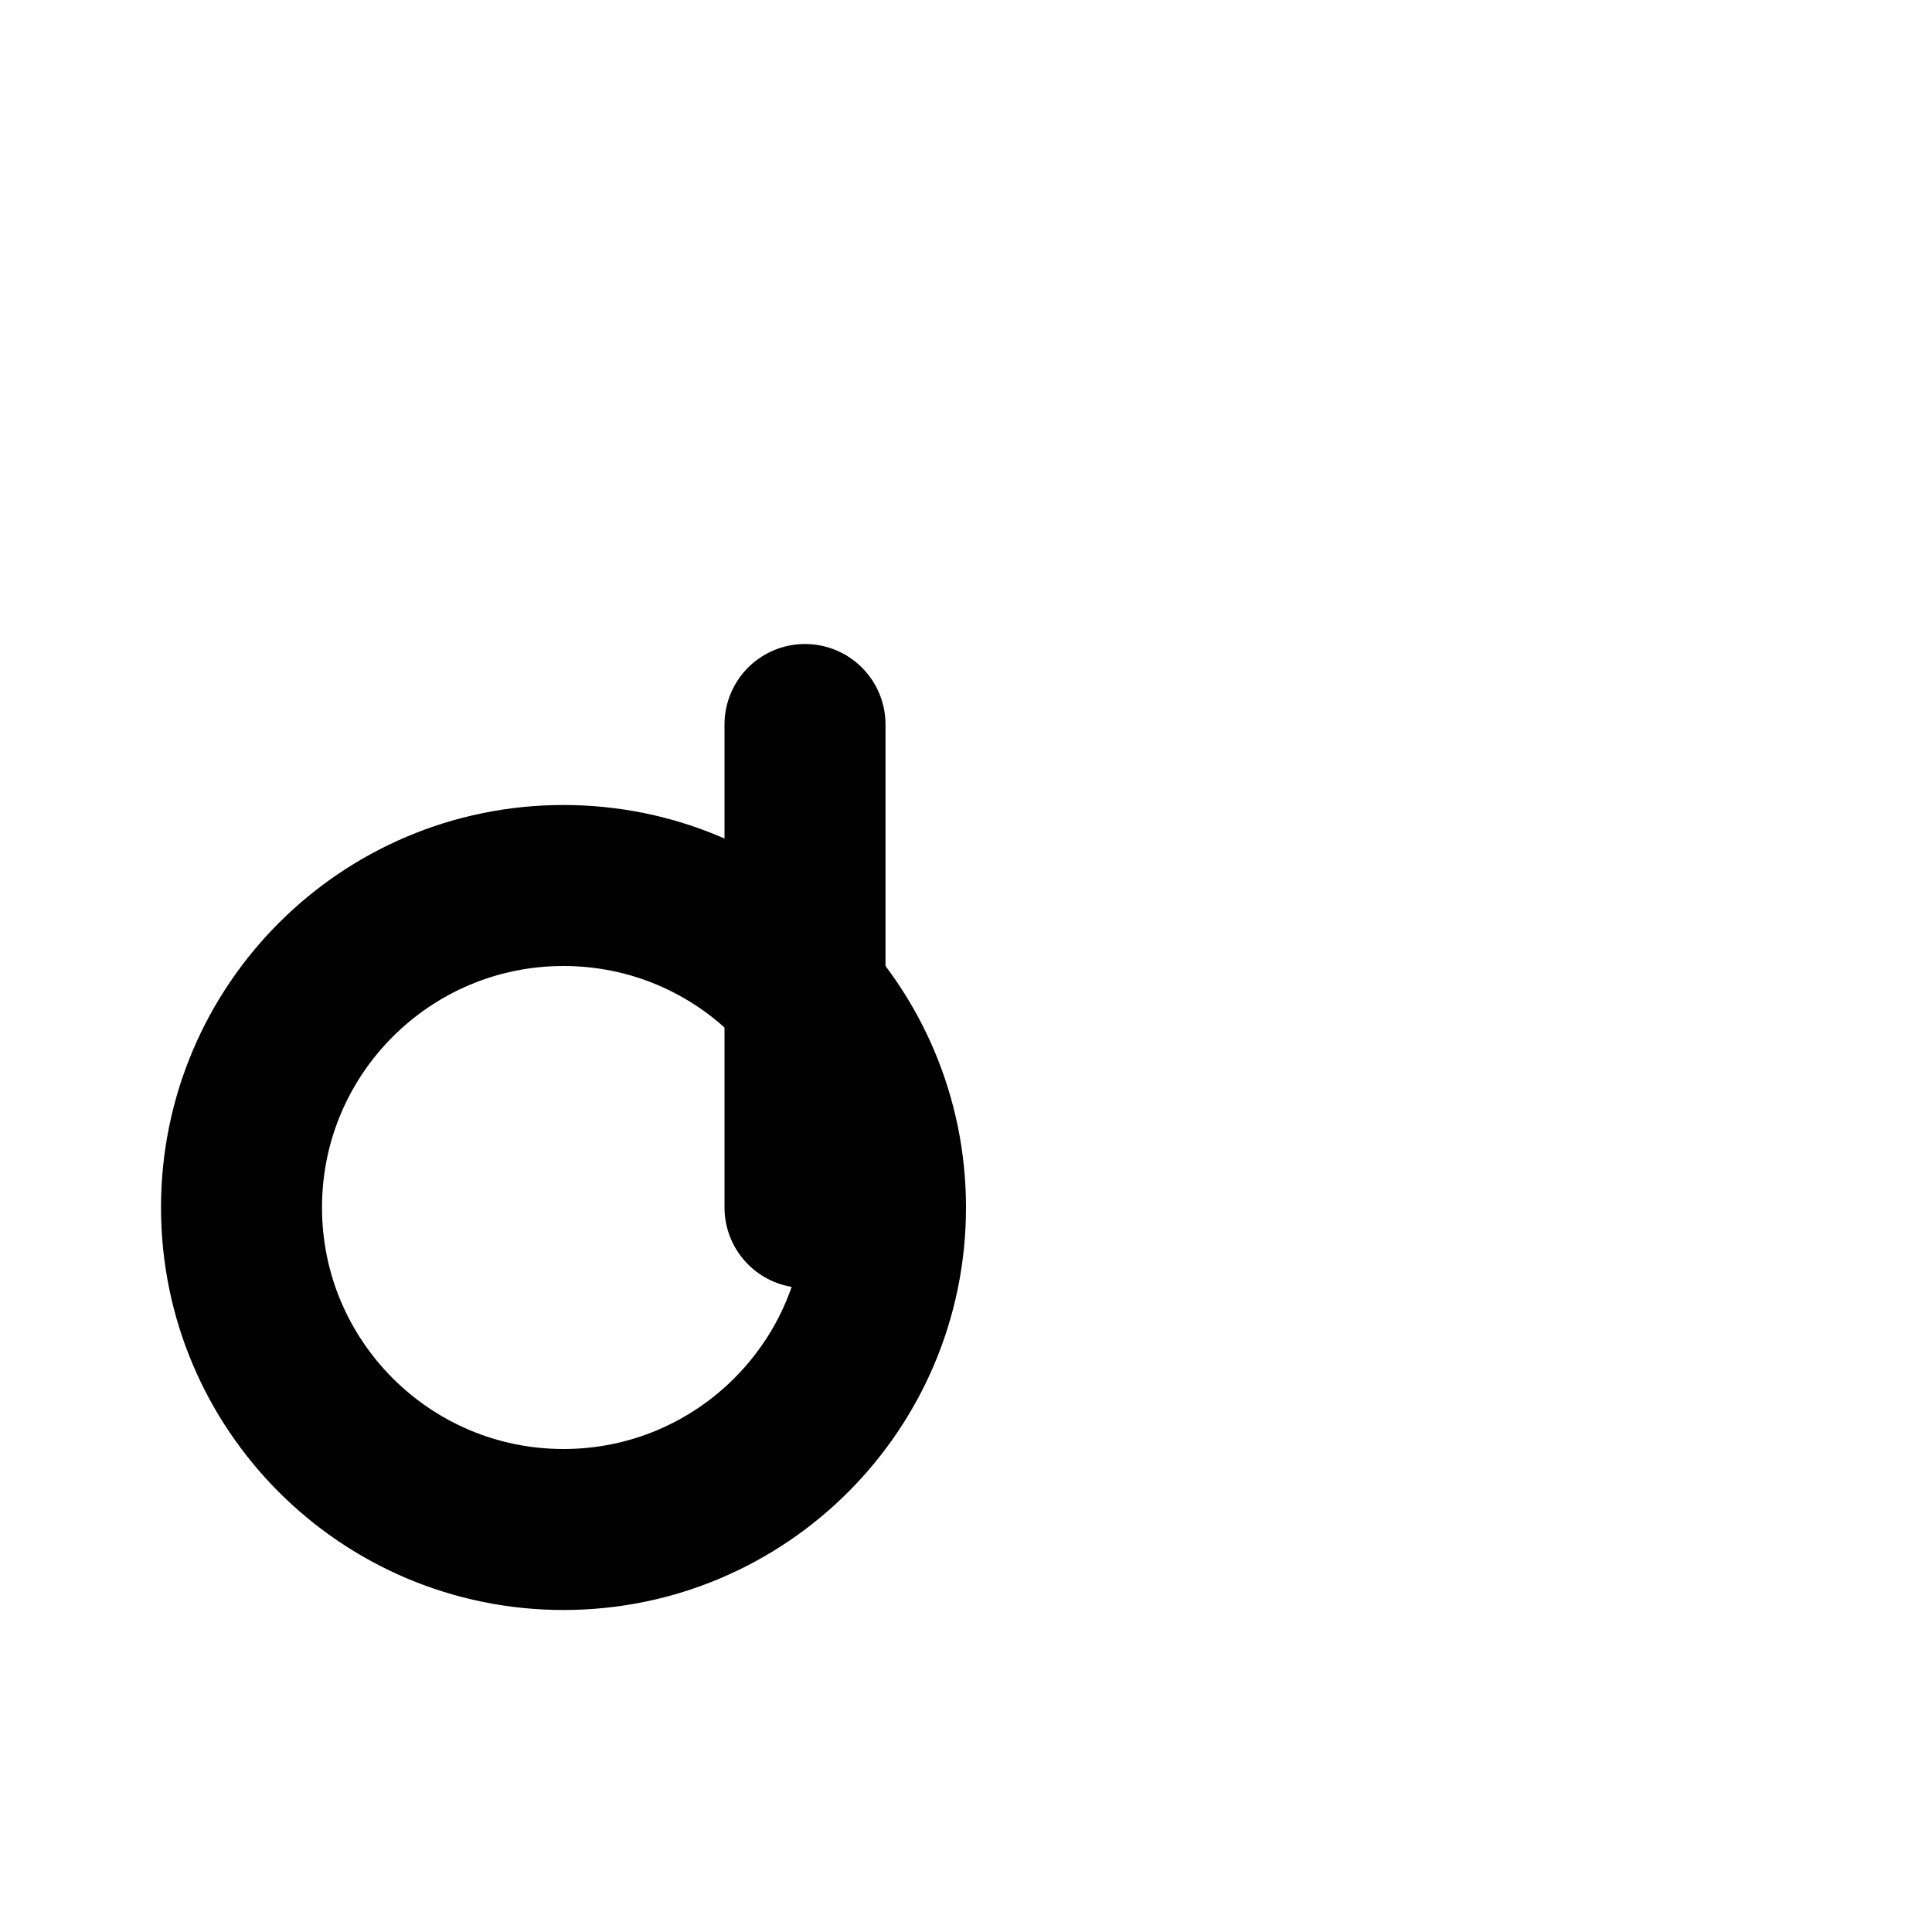
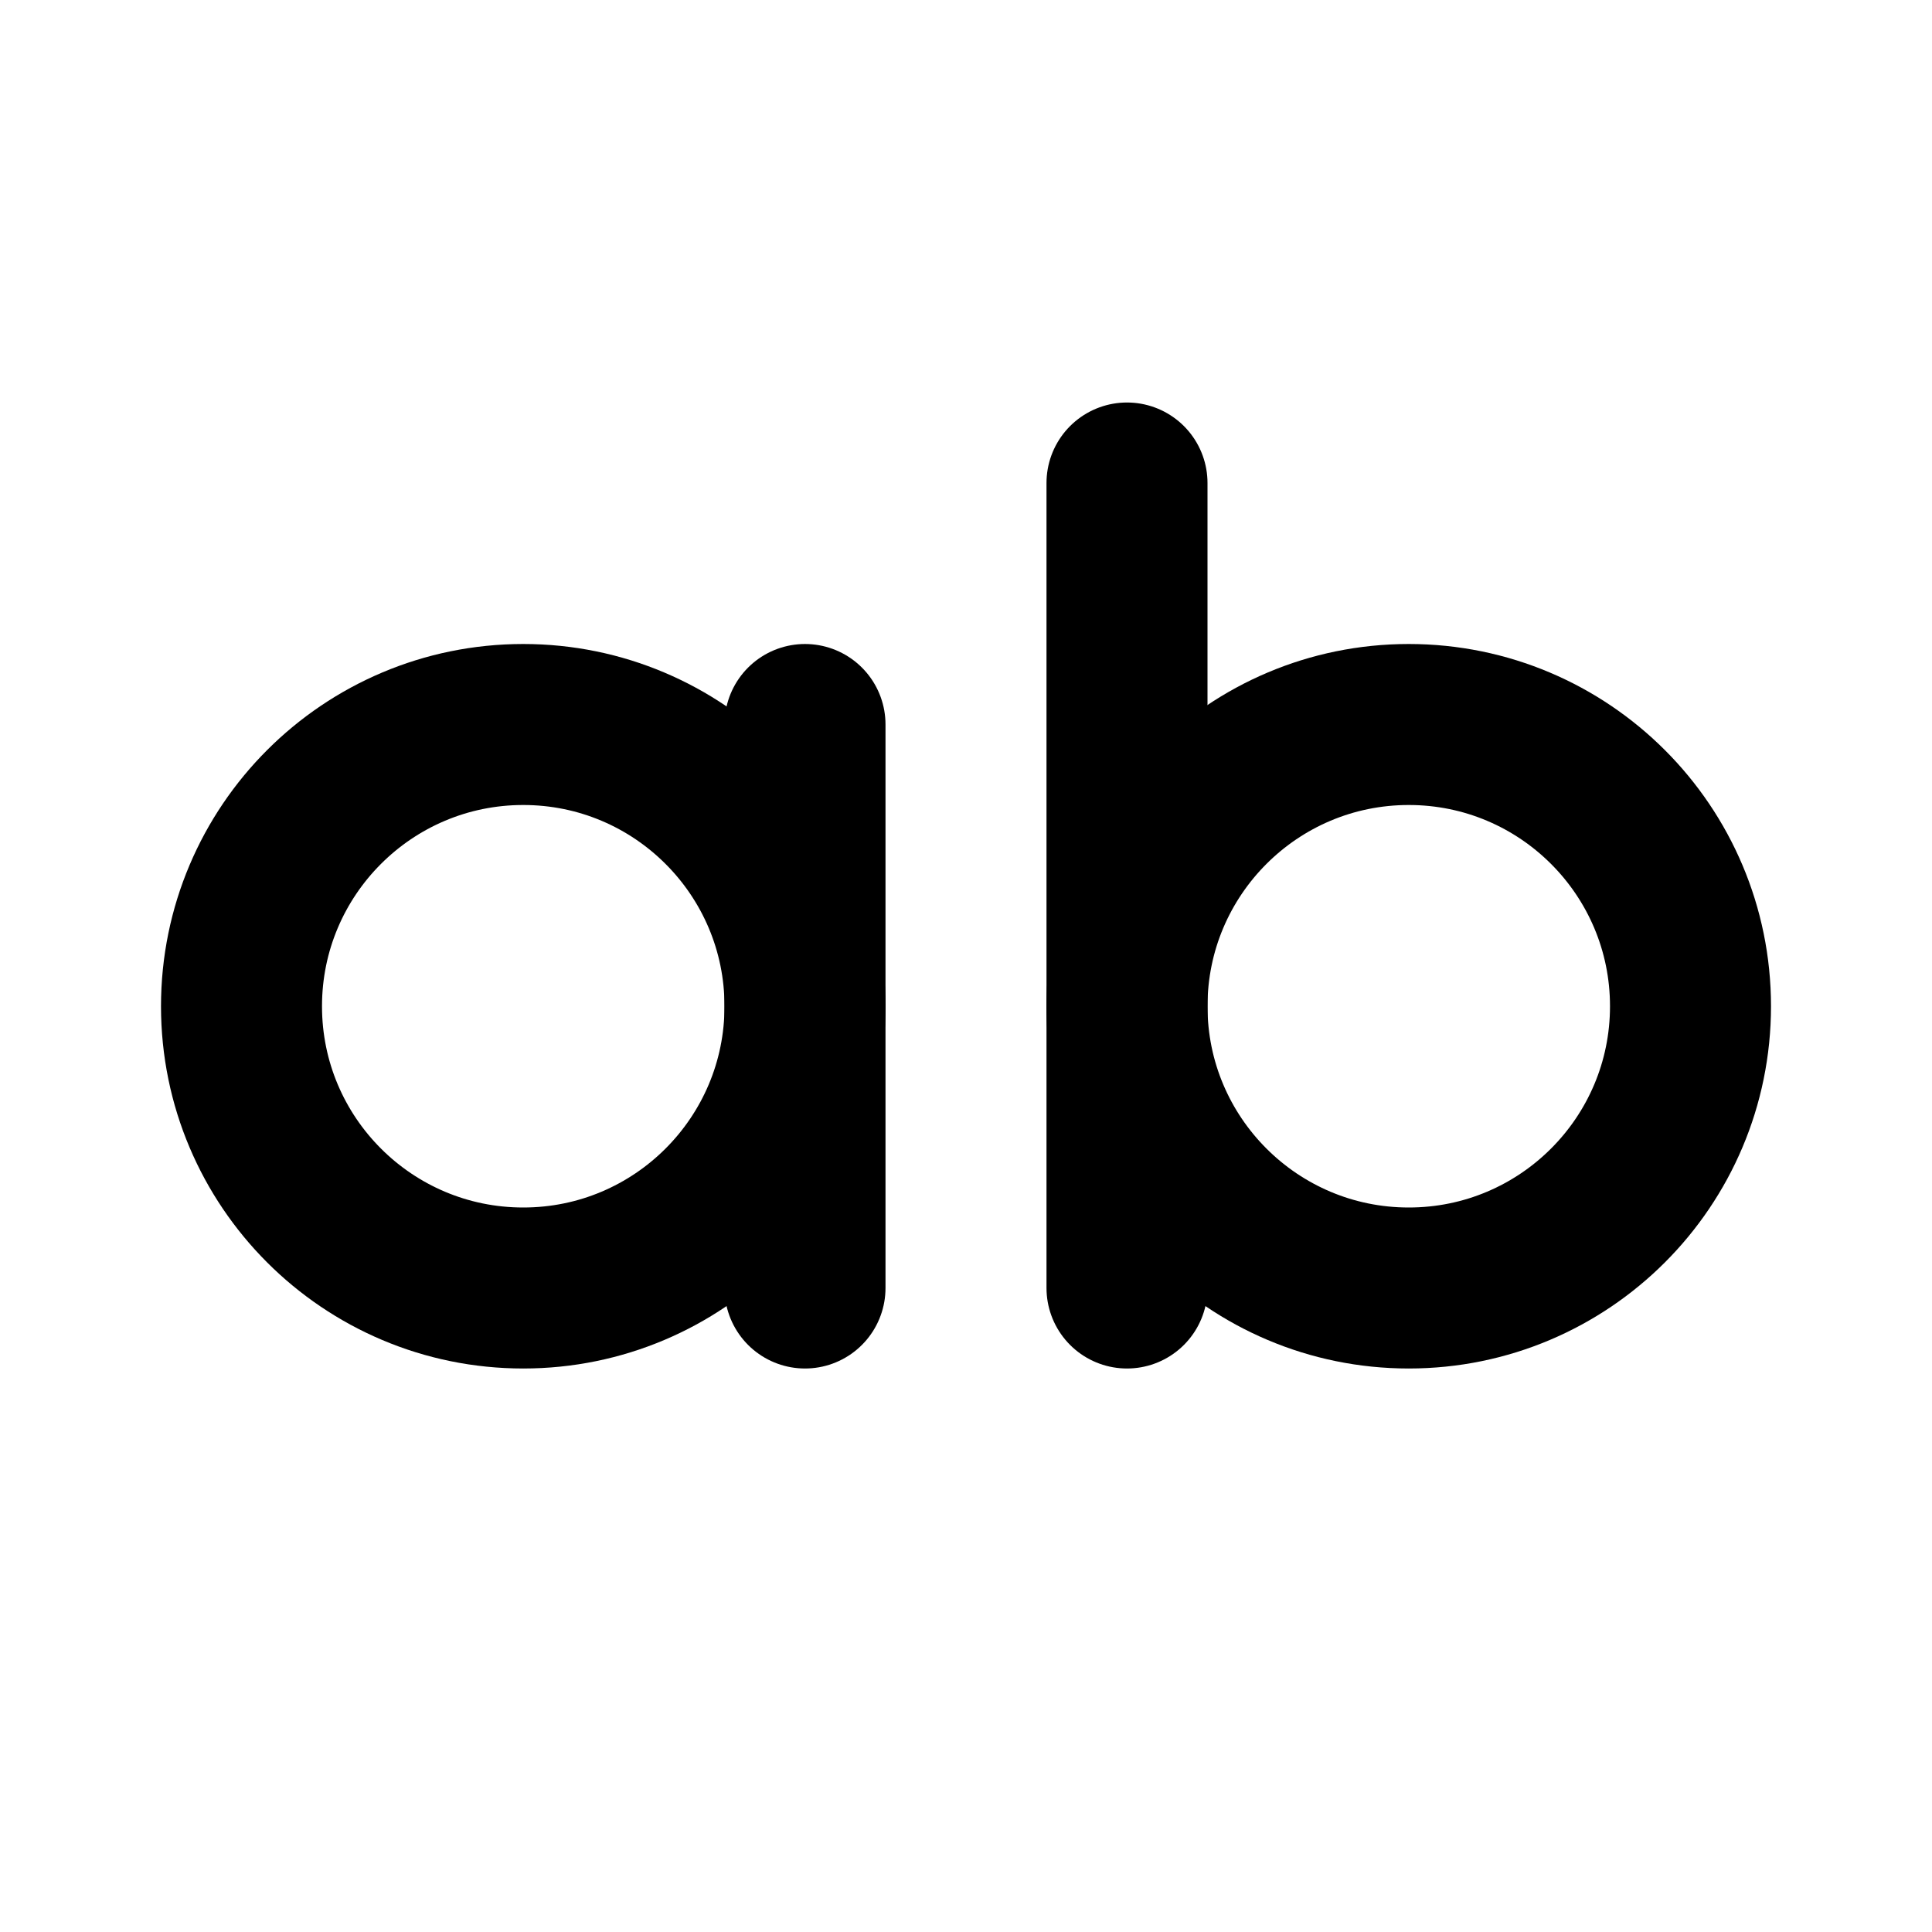
<svg xmlns="http://www.w3.org/2000/svg" width="24" height="24" viewBox="0 0 24 24" fill="none" stroke="currentColor" stroke-width="2" stroke-linecap="round" stroke-linejoin="round" class="lucide lucide-case-lower-icon lucide-case-lower">
-   <circle cx="7" cy="15" r="4" />
-   <path d="M10 9v6" />
+   <path d="M10 9v7" />
+   <path d="M14 6v10" />
+   <circle cx="17.5" cy="12.5" r="3.5" />
+   <circle cx="6.5" cy="12.5" r="3.5" />
</svg>
